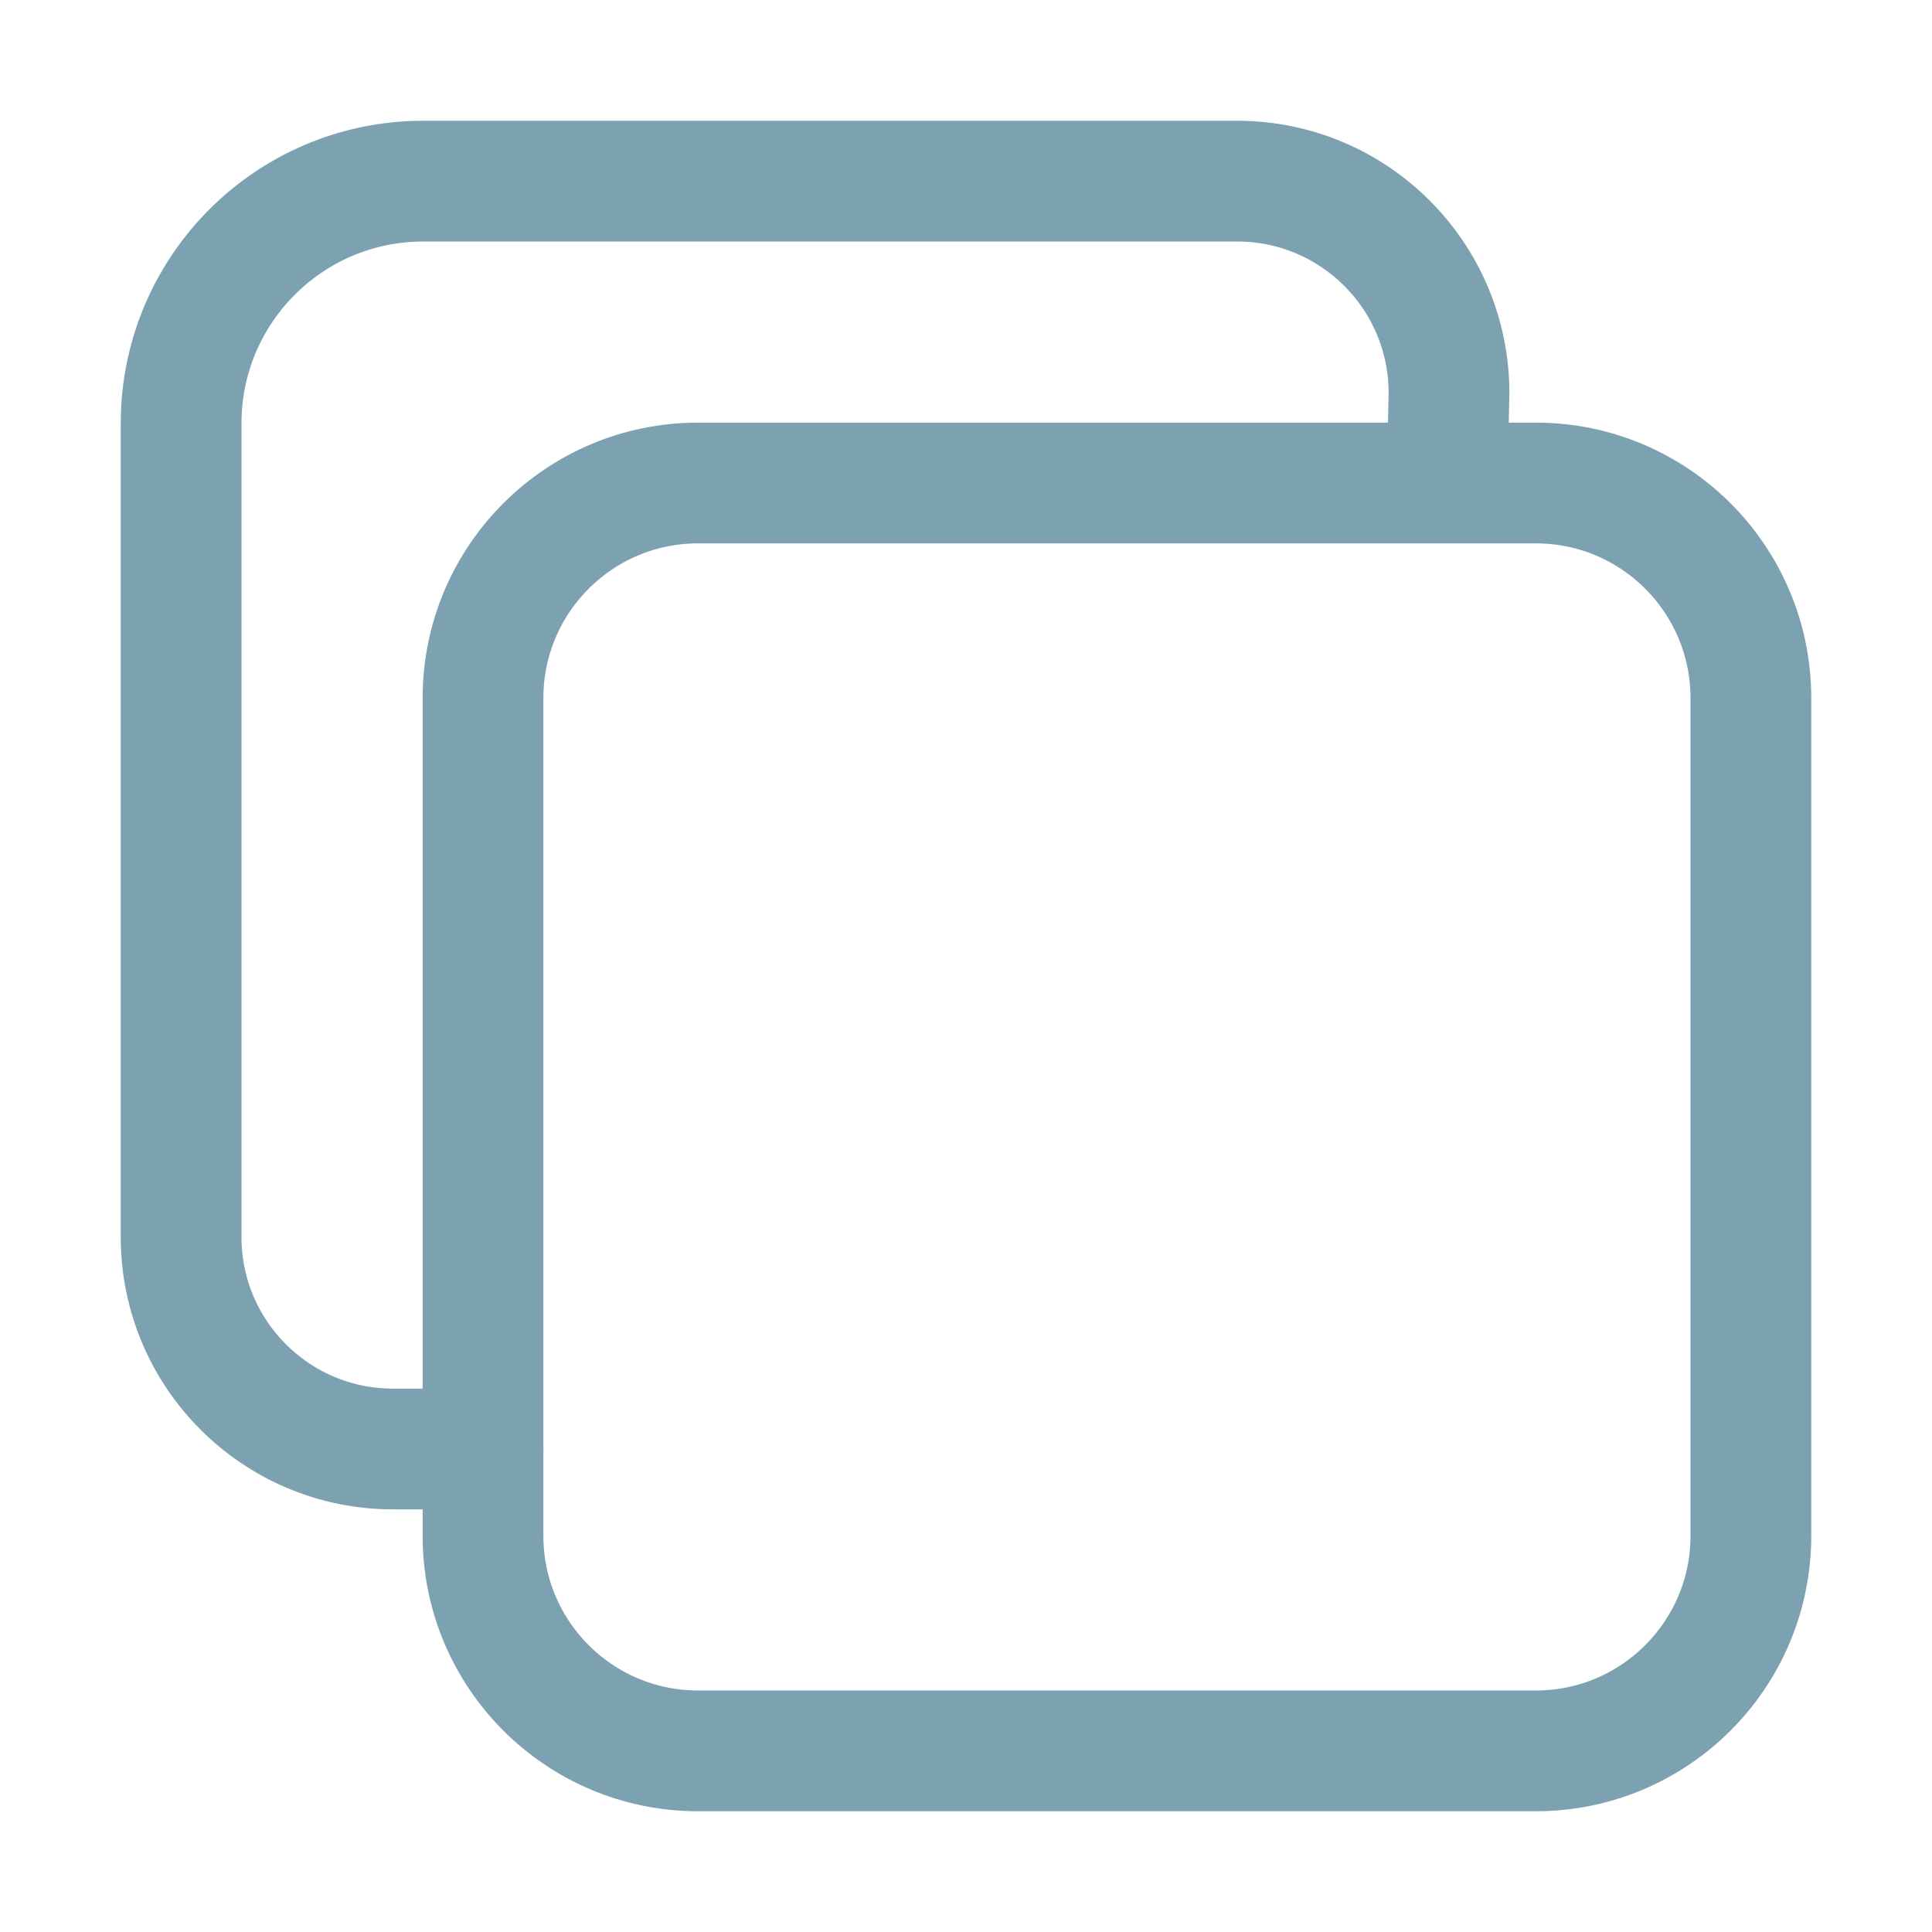
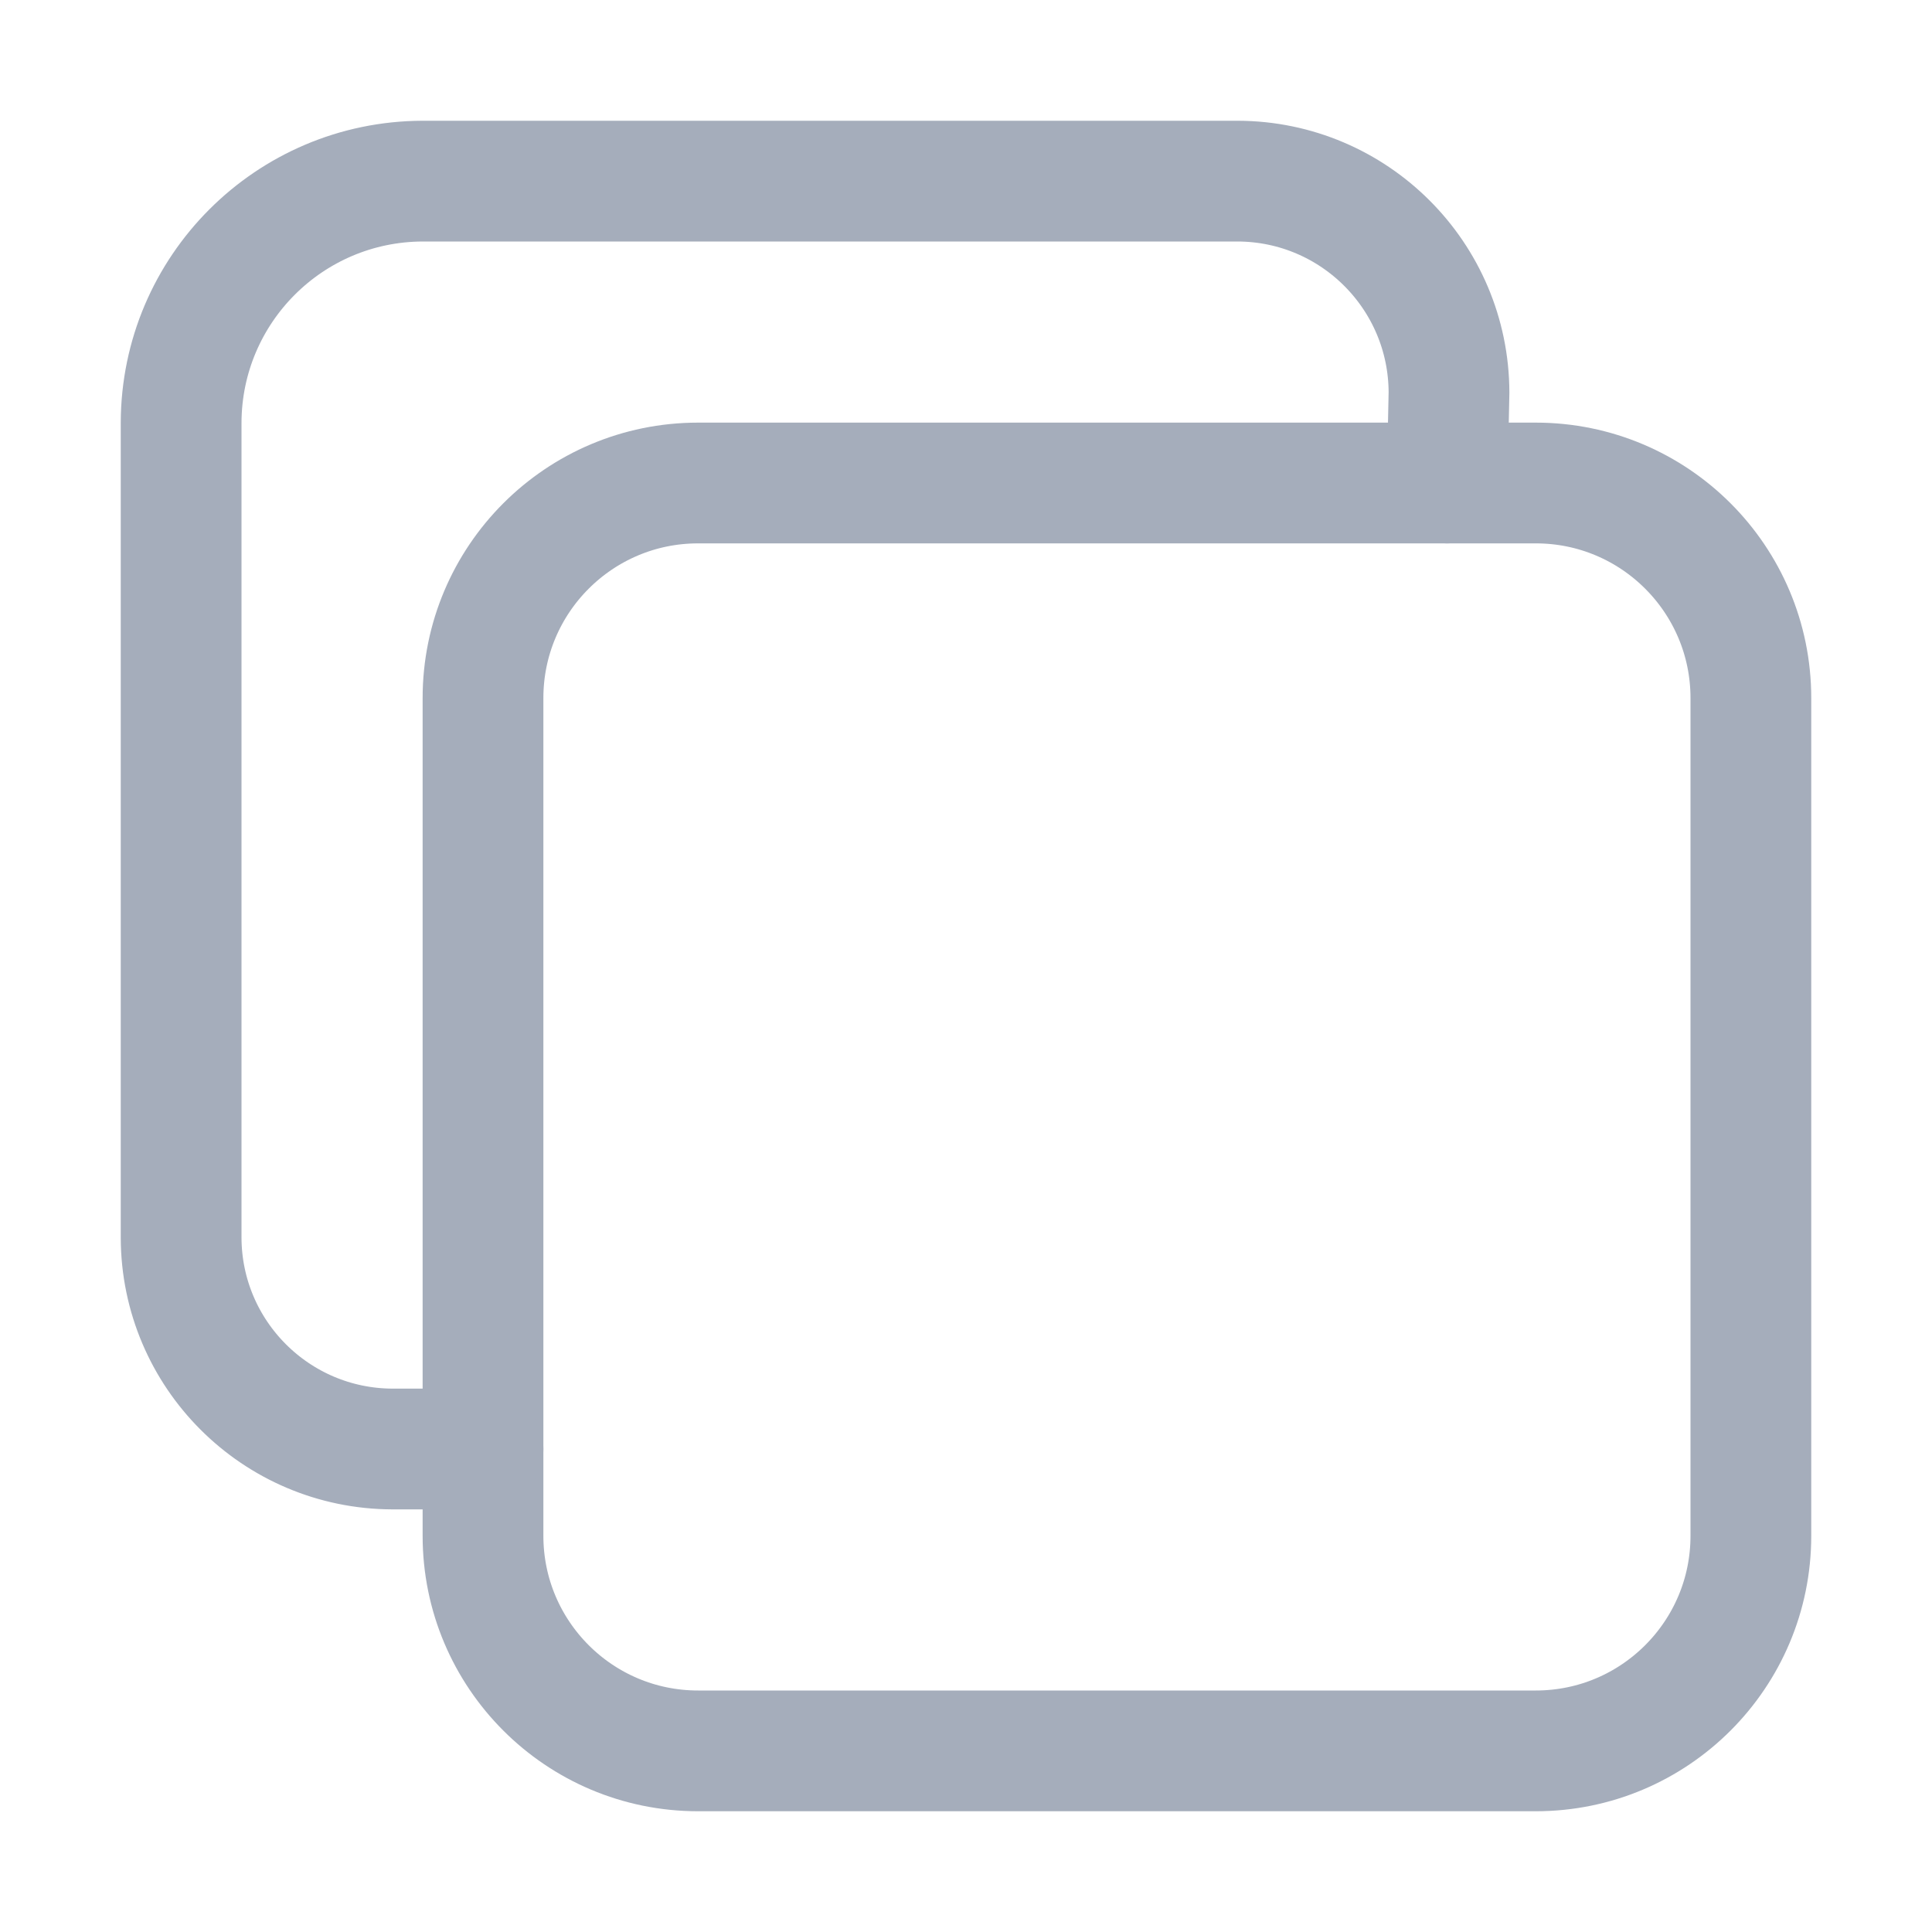
- <svg xmlns="http://www.w3.org/2000/svg" stroke="#7ca2b2" fill="#7ca2b2" stroke-width="0" viewBox="0 0 512 512" height="200px" width="200px">
+ <svg xmlns="http://www.w3.org/2000/svg" stroke="#a5adbb" fill="#a5adbb" stroke-width="0" viewBox="0 0 512 512" height="200px" width="200px">
  <rect width="336" height="336" x="128" y="128" fill="none" stroke-linejoin="round" stroke-width="32" rx="57" ry="57" />
  <path fill="none" stroke-linecap="round" stroke-linejoin="round" stroke-width="32" d="m383.5 128 .5-24a56.16 56.16 0 0 0-56-56H112a64.19 64.19 0 0 0-64 64v216a56.16 56.16 0 0 0 56 56h24" />
</svg>
